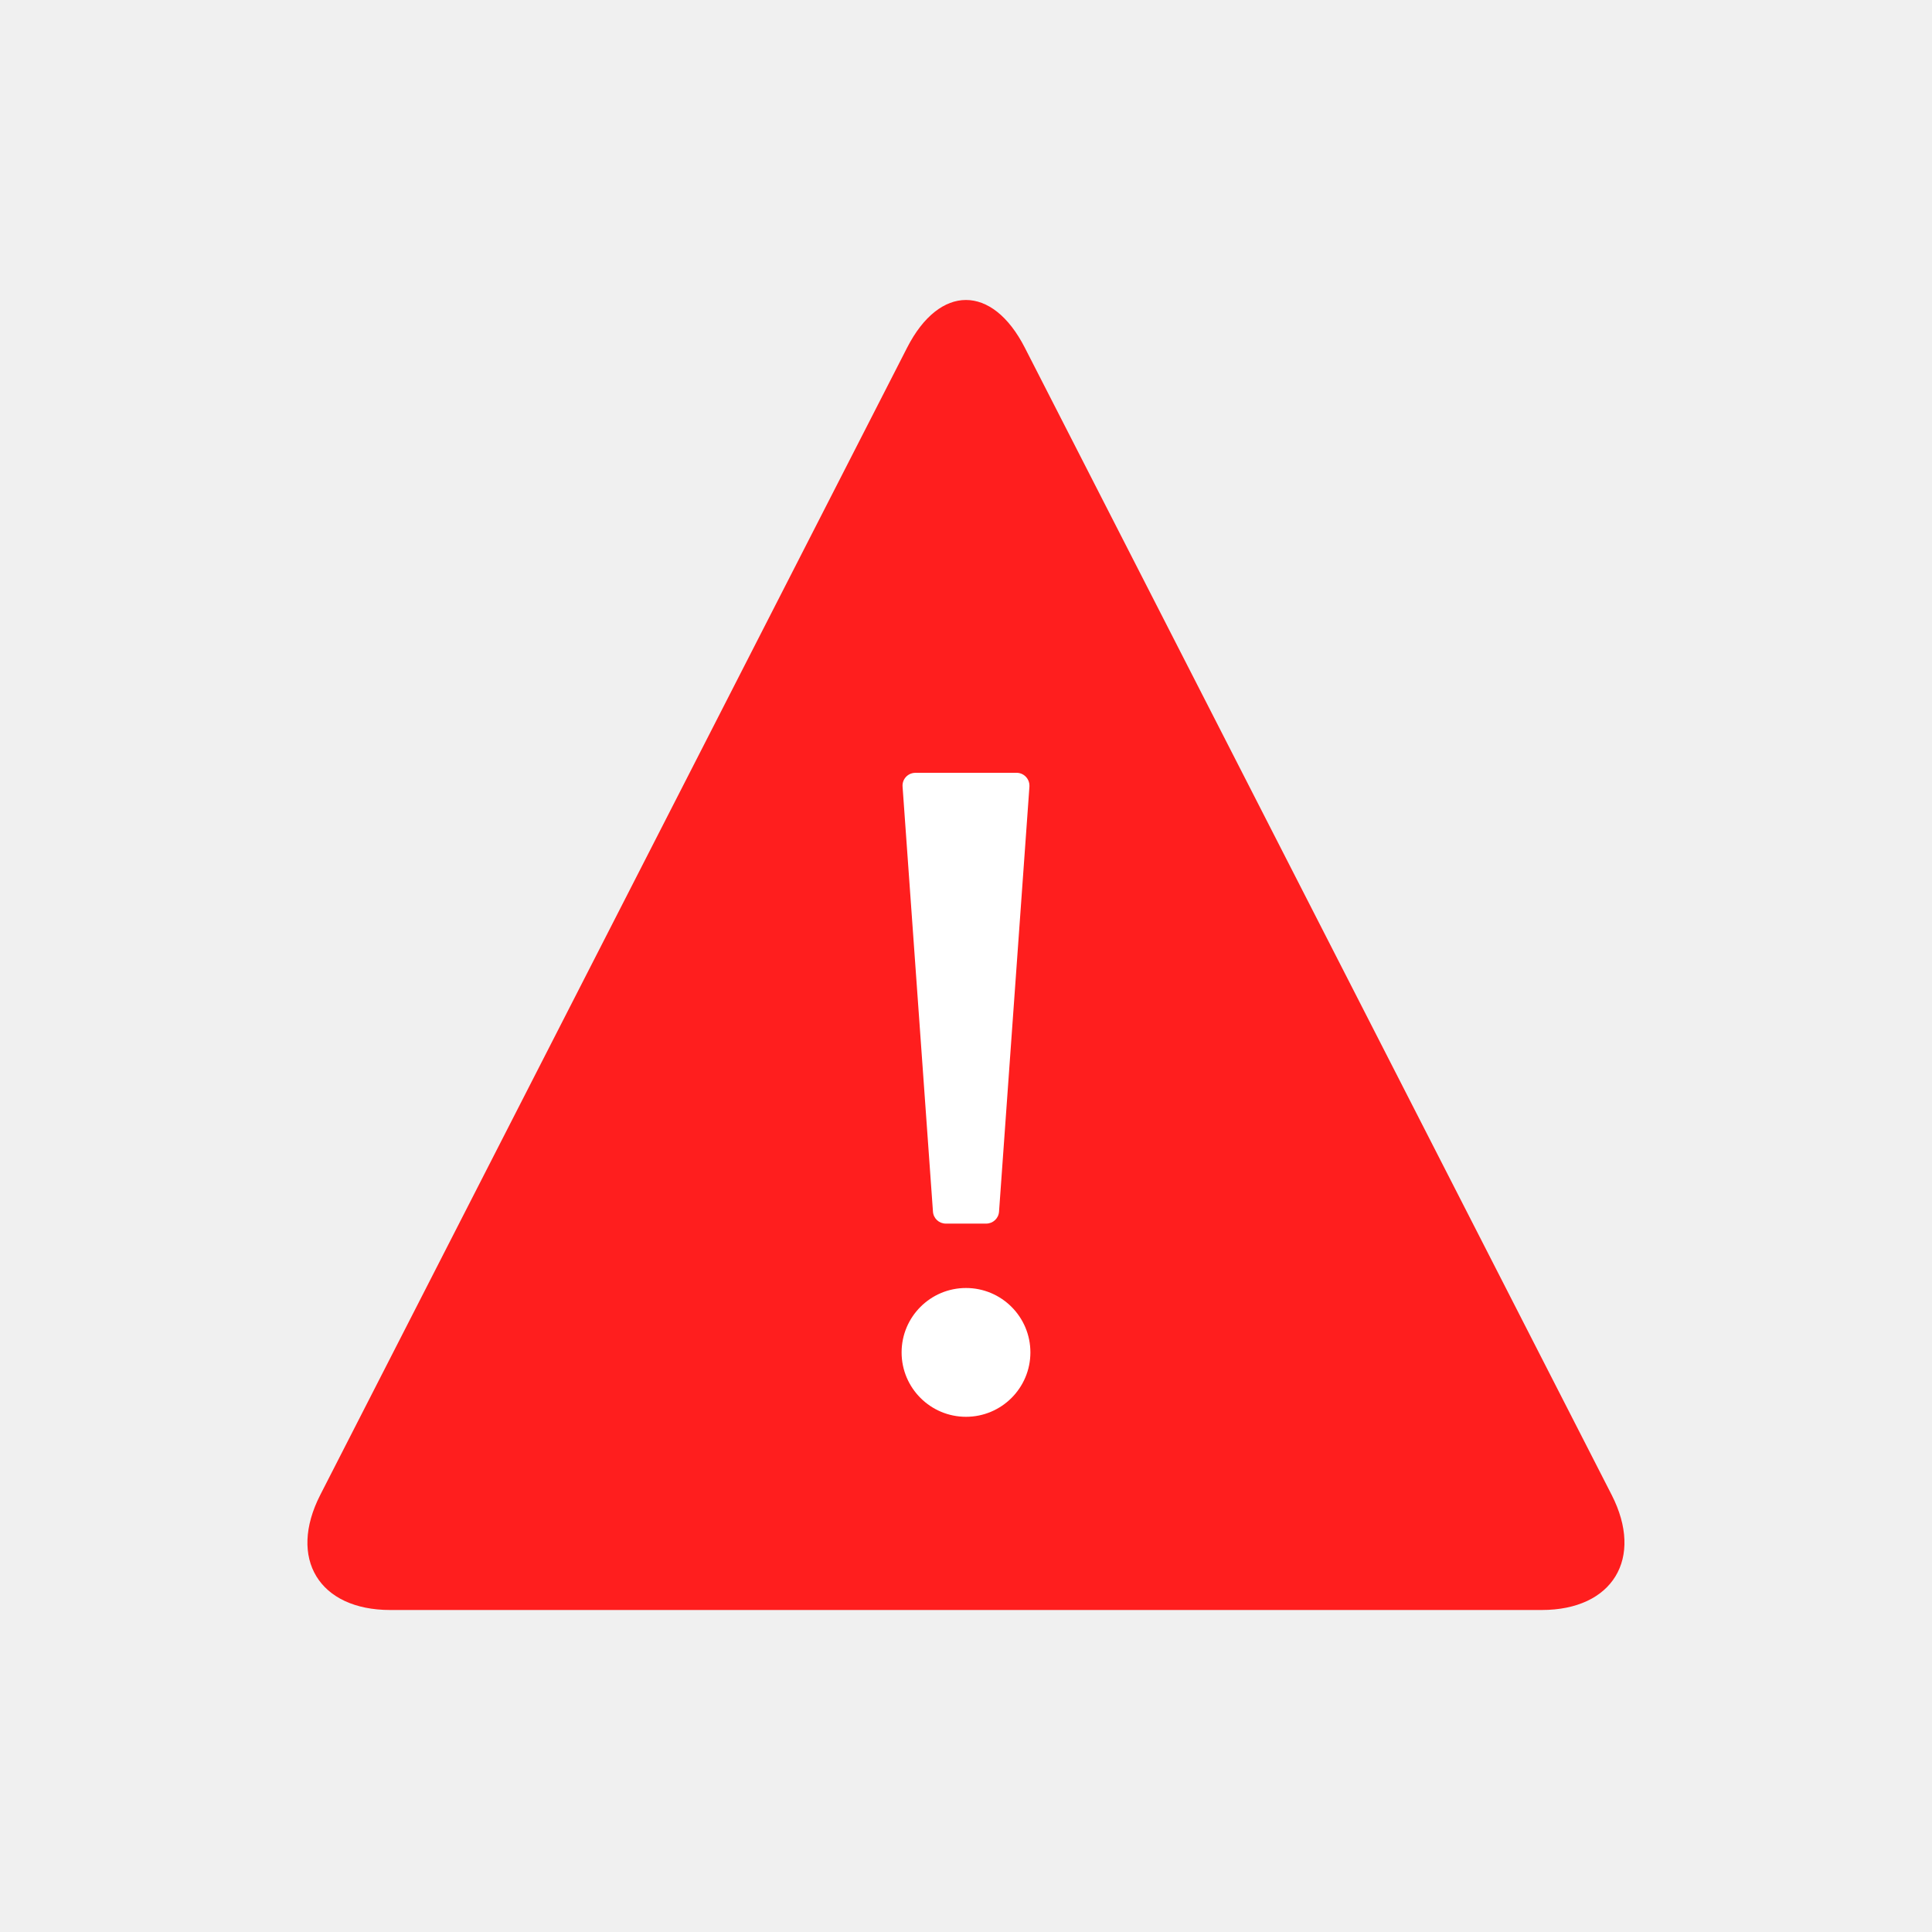
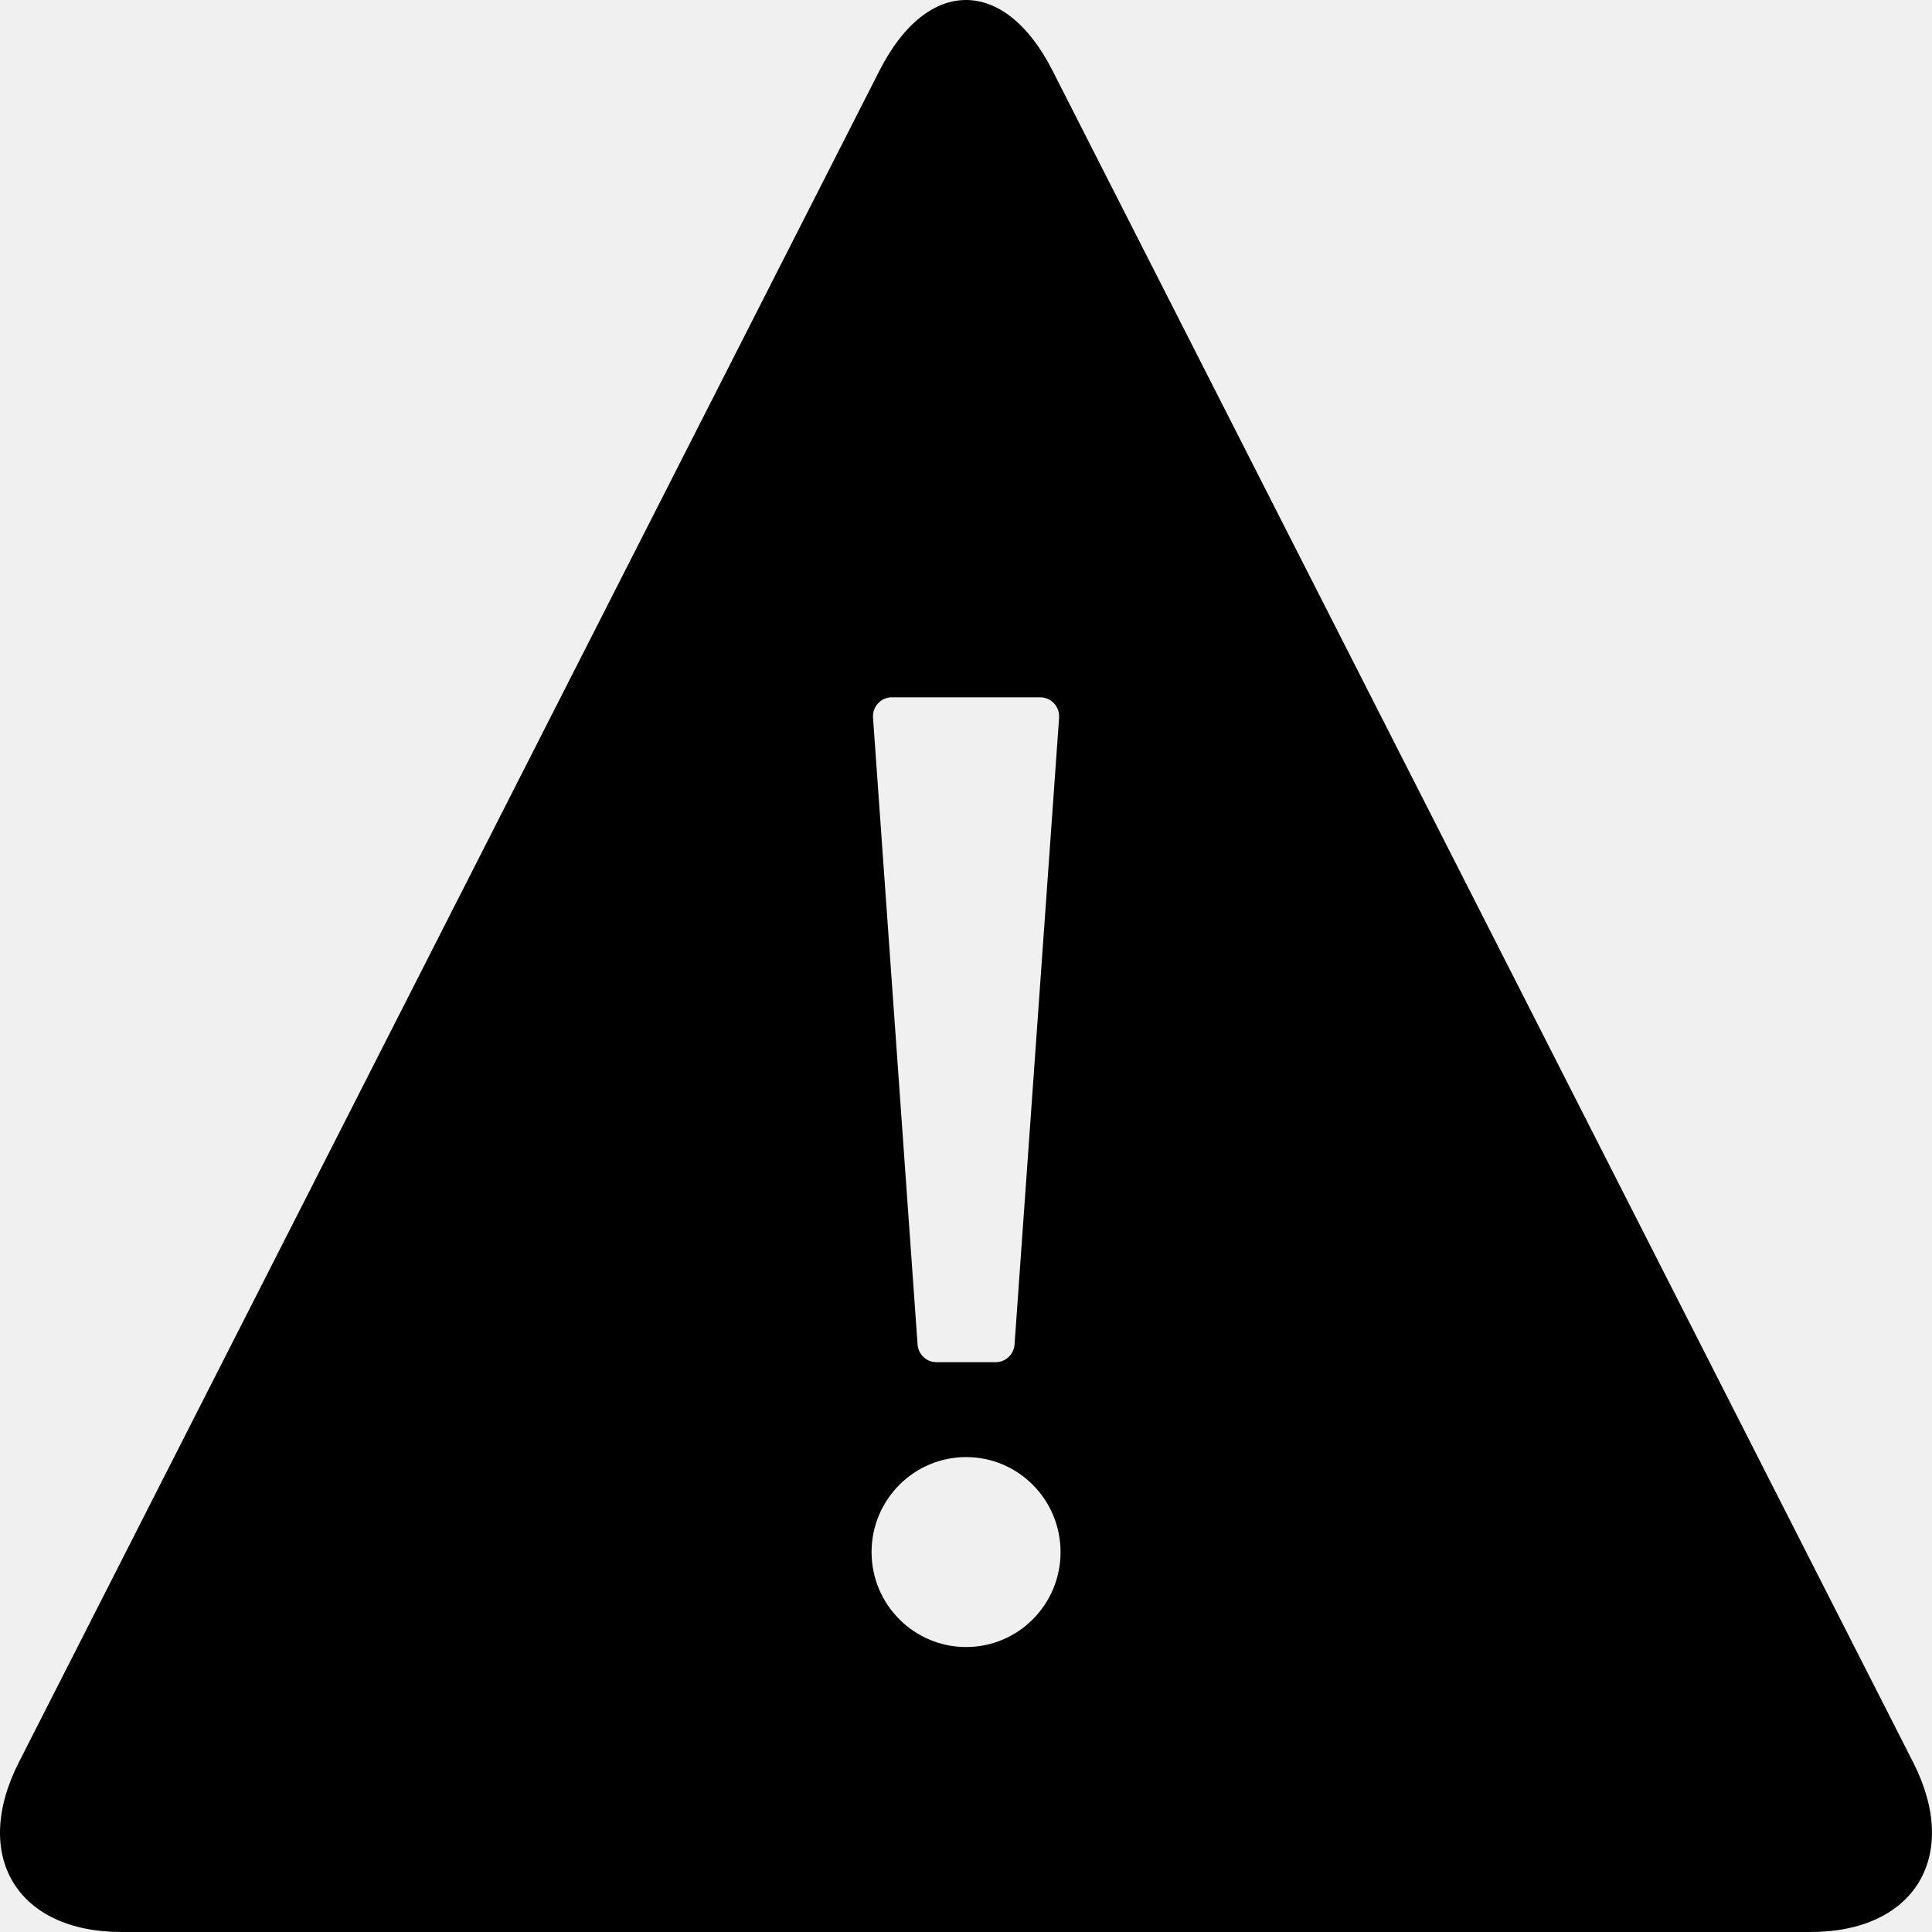
- <svg xmlns="http://www.w3.org/2000/svg" width="30px" height="30px" viewBox="0 0 30 30" version="1.1">
+ <svg xmlns="http://www.w3.org/2000/svg" width="16px" height="16px" viewBox="0 0 16 16" version="1.1">
  <defs />
-   <g id="icons" stroke="none" stroke-width="1" fill="none" fill-rule="evenodd">
-     <g id="Icon-warning">
-       <g id="icon-warning" transform="translate(5, 5)">
-         <path d="M9.086,0.398 C9.59,-0.588 10.408,-0.589 10.913,0.398 L20.026,18.213 C20.53,19.2 20.041,20 18.94,20 L1.059,20 C-0.045,20 -0.532,19.201 -0.027,18.213 L9.086,0.398 Z" id="Triangle-1" fill="#FF1E1E" />
-         <path d="M10,17 C9.448,17 9,16.552 9,16 C9,15.448 9.448,15 10,15 C10.552,15 11,15.448 11,16 C11,16.552 10.552,17 10,17 Z M9.215,7 L10.785,7 L10.785,7 C10.896,7 10.985,7.09 10.985,7.2 C10.985,7.205 10.985,7.21 10.985,7.214 L10.513,13.814 L10.513,13.814 C10.506,13.919 10.419,14 10.314,14 L9.686,14 L9.686,14 C9.581,14 9.494,13.919 9.487,13.814 L9.015,7.214 L9.015,7.214 C9.007,7.104 9.09,7.008 9.201,7.001 C9.205,7 9.21,7 9.215,7 L9.215,7 Z" id="Oval" fill="#FFFFFF" />
-       </g>
+   <g id="Page-1" stroke="none" stroke-width="1" fill="none" fill-rule="evenodd">
+     <g id="warning" fill="#000000" fill-rule="nonzero">
+       <path d="M7.285,0.582 C7.68,-0.194 8.32,-0.194 8.715,0.582 L15.844,14.595 C16.239,15.371 15.856,16 14.995,16 L1.006,16 C0.142,16 -0.239,15.371 0.156,14.595 L7.285,0.582 Z M8.001,13.64 C8.433,13.64 8.783,13.288 8.783,12.854 C8.783,12.419 8.433,12.067 8.001,12.067 C7.569,12.067 7.218,12.419 7.218,12.854 C7.218,13.288 7.569,13.64 8.001,13.64 Z M7.386,5.775 C7.383,5.775 7.379,5.775 7.375,5.775 C7.289,5.781 7.224,5.857 7.23,5.943 L7.599,11.135 C7.605,11.217 7.673,11.281 7.755,11.281 L8.246,11.281 C8.328,11.281 8.396,11.217 8.402,11.135 L8.771,5.943 C8.771,5.94 8.771,5.936 8.771,5.932 C8.771,5.845 8.701,5.775 8.615,5.775 L7.386,5.775 Z" />
    </g>
  </g>
</svg>
